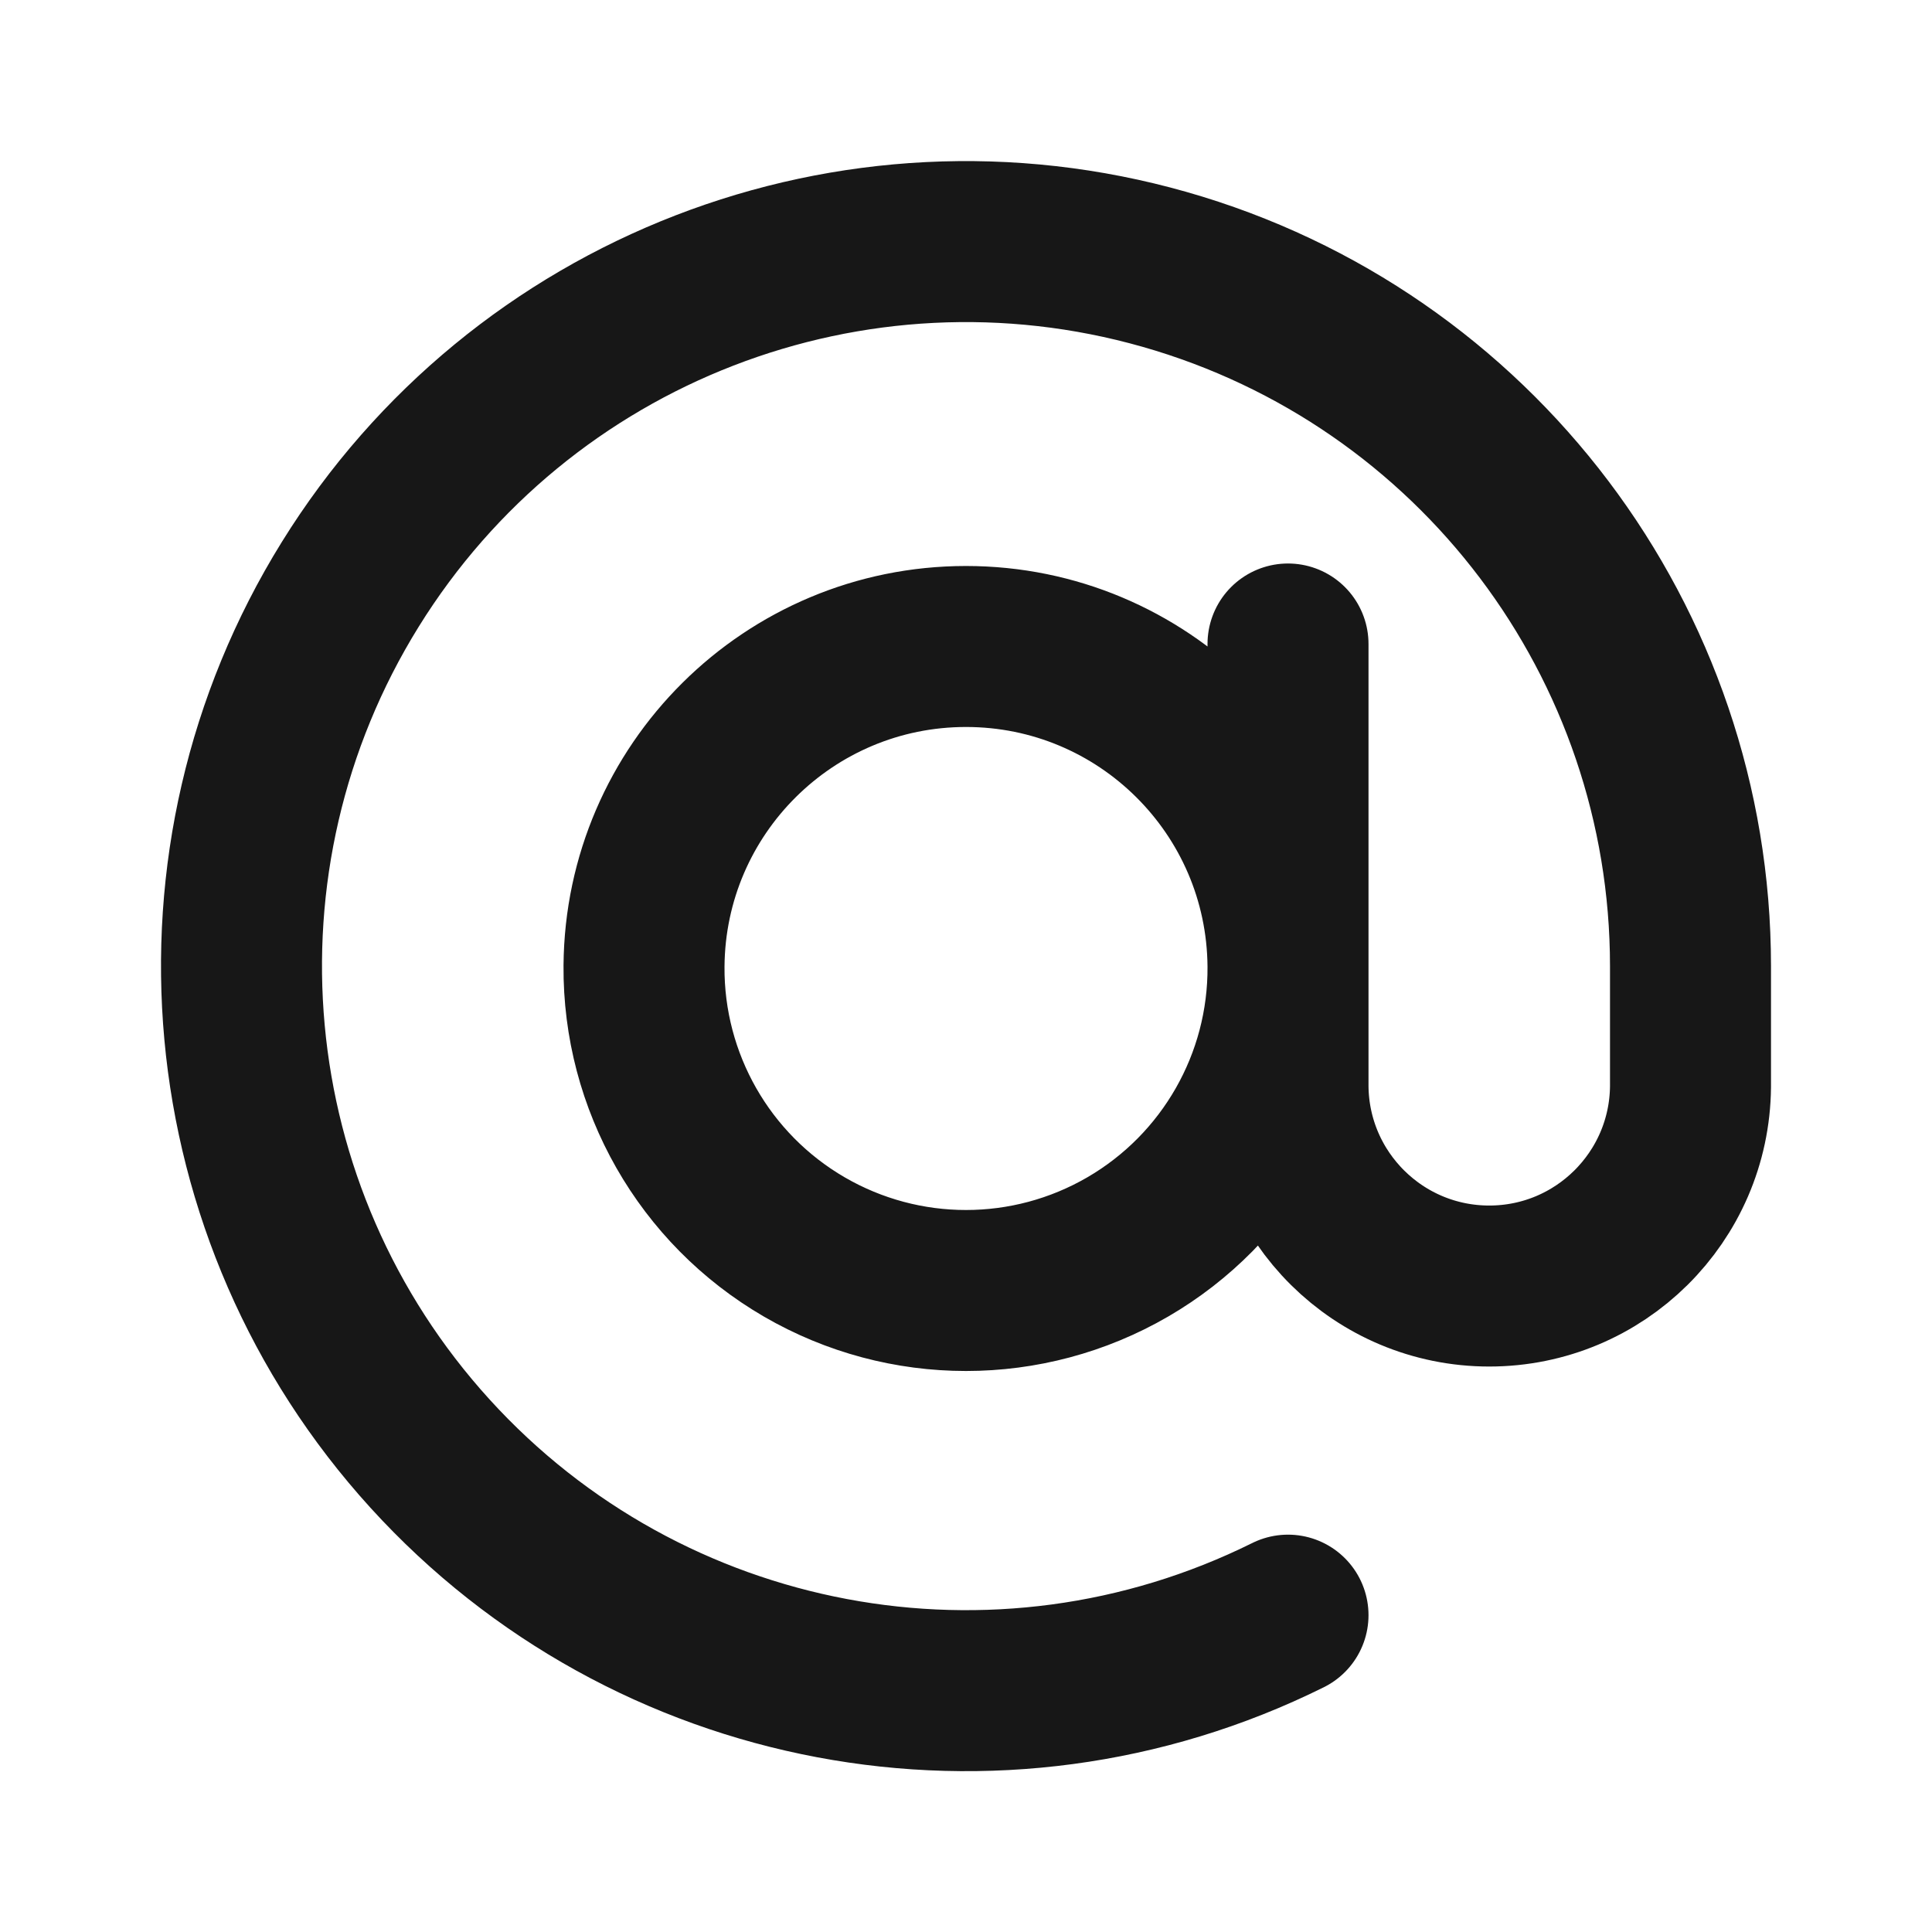
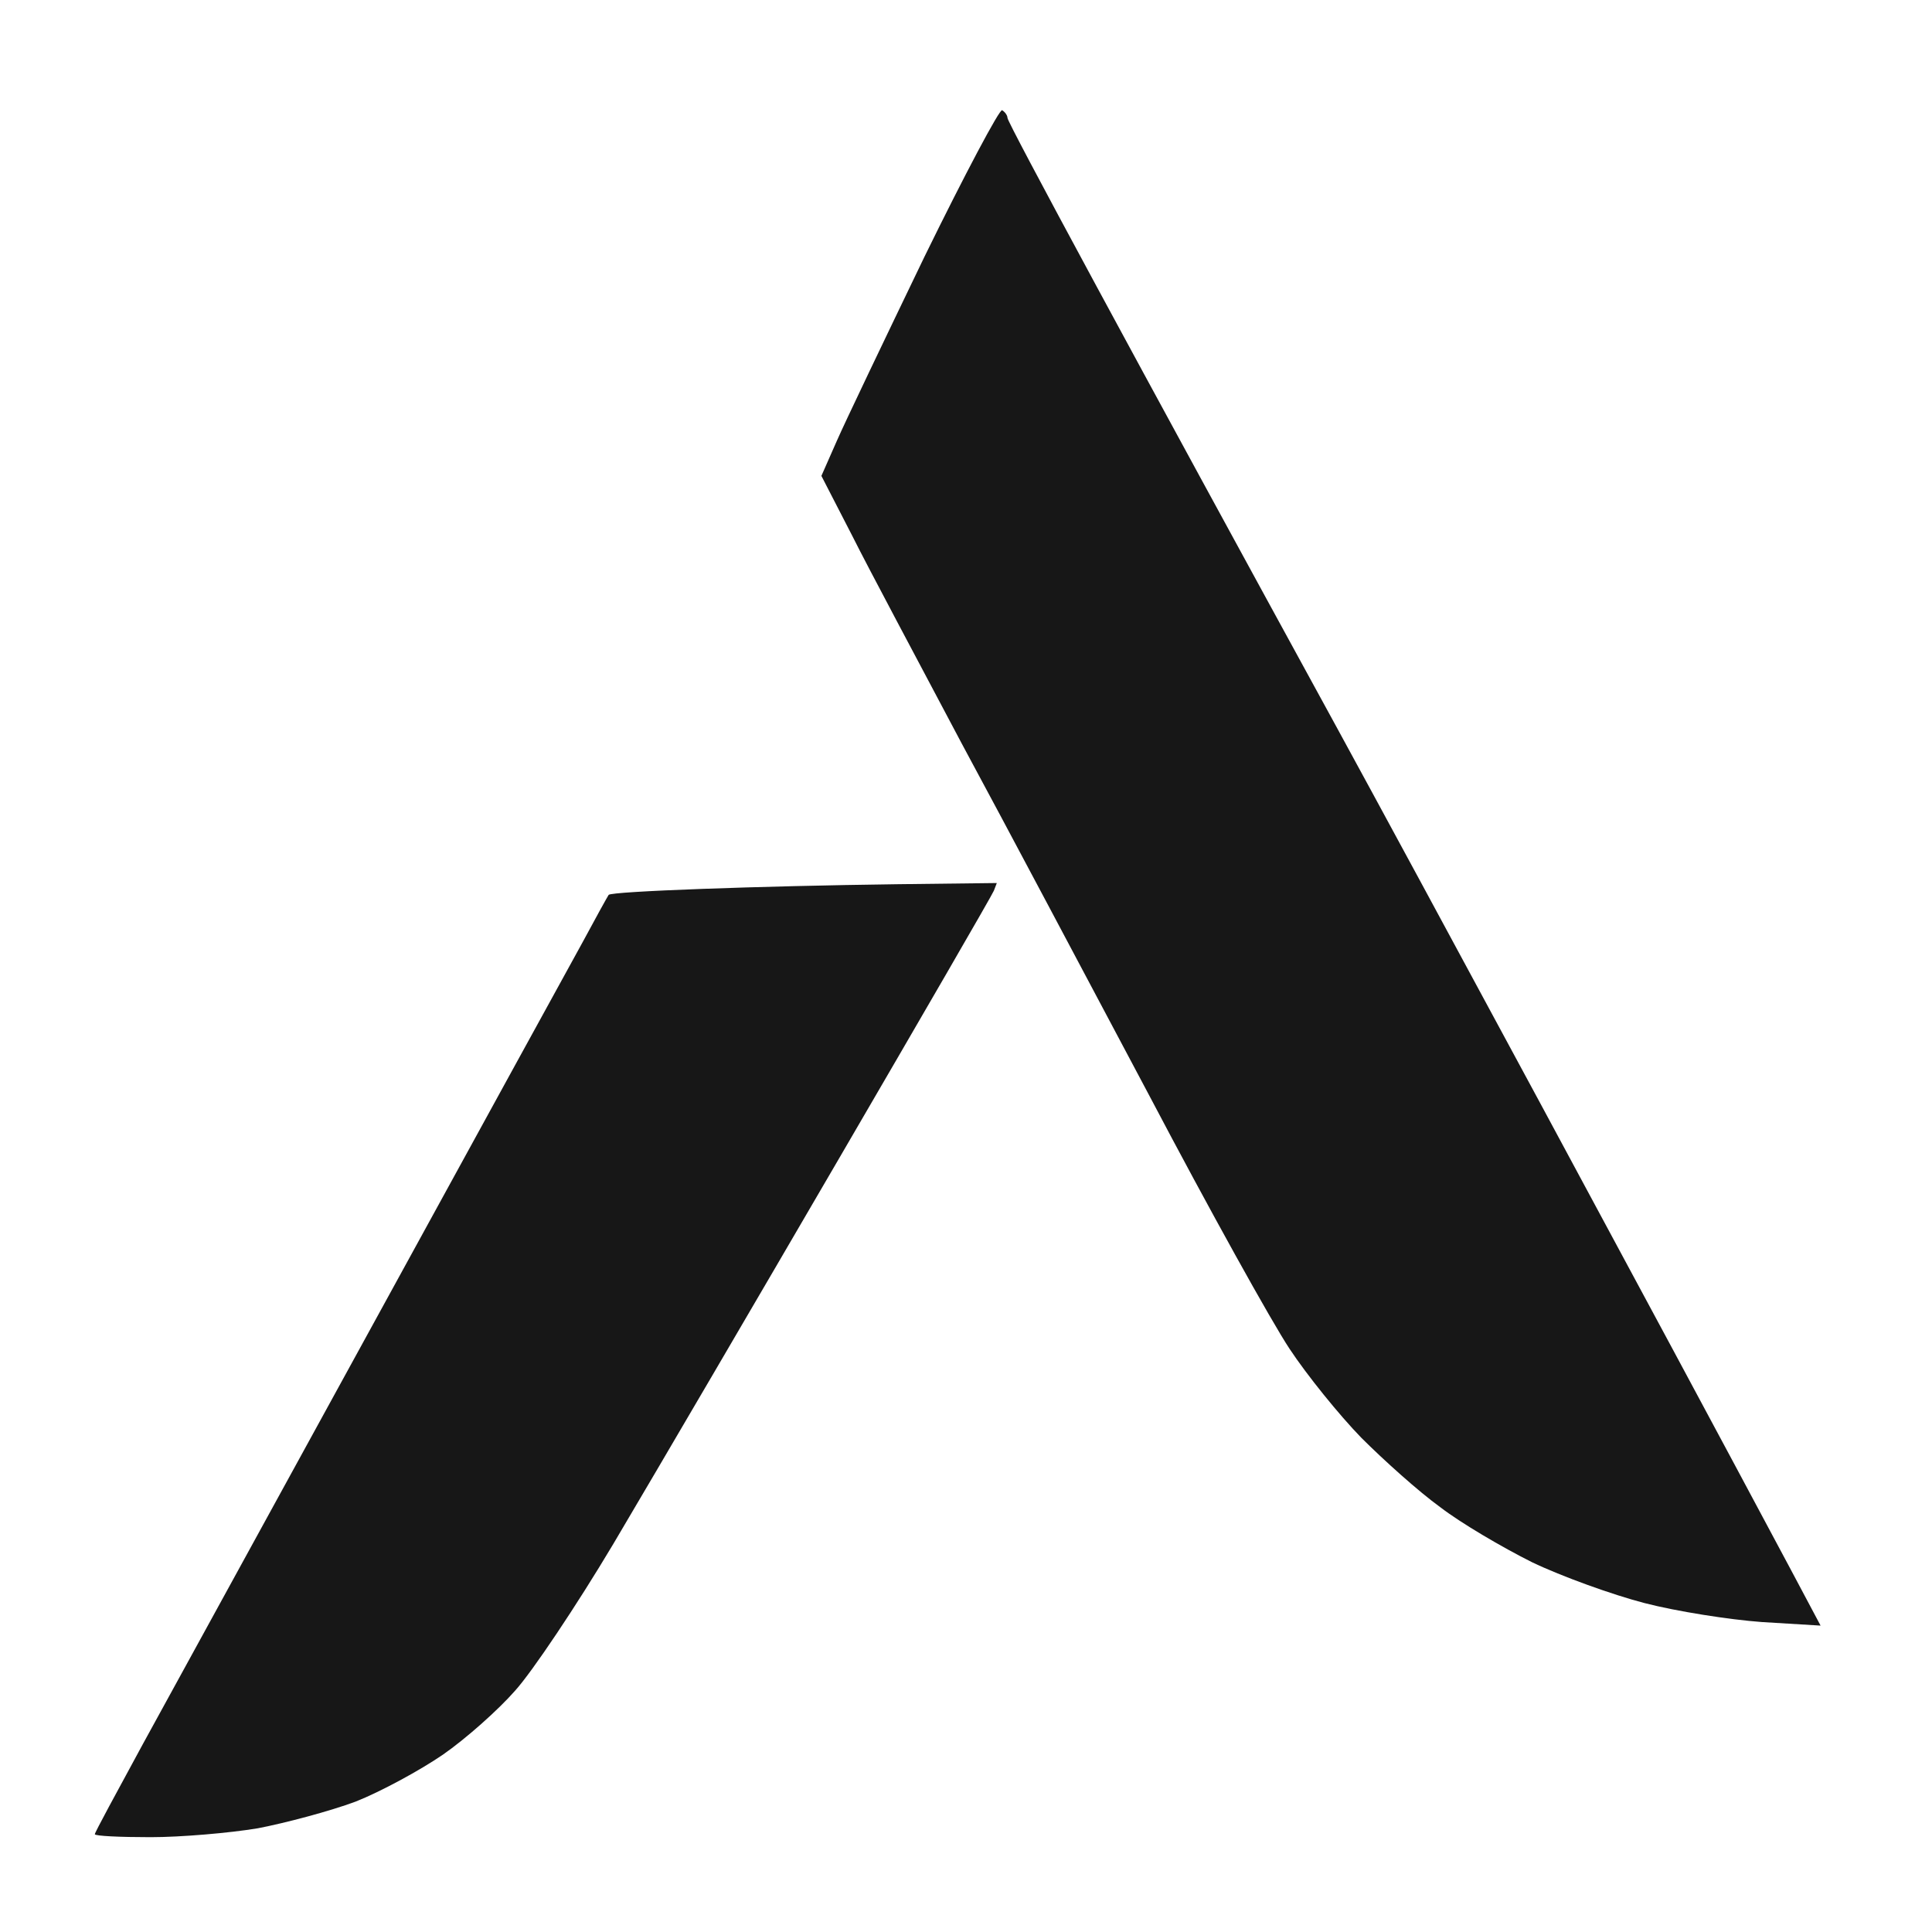
- <svg xmlns="http://www.w3.org/2000/svg" viewBox="0 0 100 100">
-   <g fill="none" stroke="#171717" stroke-width="8.333" stroke-linecap="round" stroke-linejoin="round">
-     <path d="M66.667 83.6A37.5 37.5 0 1 1 87.5 50v6.25a10.417 10.417 0 0 1-20.833 0V33.333m0 16.667a16.667 16.667 0 1 1-33.333 0 16.667 16.667 0 0 1 33.333 0Z" />
+ <svg xmlns="http://www.w3.org/2000/svg" viewBox="0 0 326 326" fill="#171717">
+   <g transform="translate(0,326) scale(0.1,-0.1)">
+     <path d="M1700 3061 c0 -8 214 -404 557 -1031 123 -225 536 -990 765 -1419 l50 -94 -99 6 c-55 4 -144 18 -198 32 -54 14 -140 45 -190 69 -50 25 -120 66 -155 93 -36 26 -95 79 -133 117 -37 38 -92 106 -121 150 -30 45 -136 236 -236 426 -101 190 -243 458 -317 595 -73 138 -157 295 -185 351 l-52 101 26 59 c14 32 81 172 148 311 68 139 127 250 131 247 5 -3 9 -9 9 -13z" />
+     <path d="M1677 1757 c-6 -15 -481 -830 -642 -1102 -62 -104 -137 -216 -166 -248 -28 -32 -83 -81 -122 -108 -38 -26 -104 -62 -147 -79 -43 -16 -118 -36 -165 -45 -48 -8 -130 -15 -181 -15 -52 0 -94 2 -94 5 0 3 37 71 81 152 157 286 701 1279 742 1353 22 41 42 77 44 80 5 6 254 15 487 18 l168 2 -5 -13z" />
  </g>
</svg>
